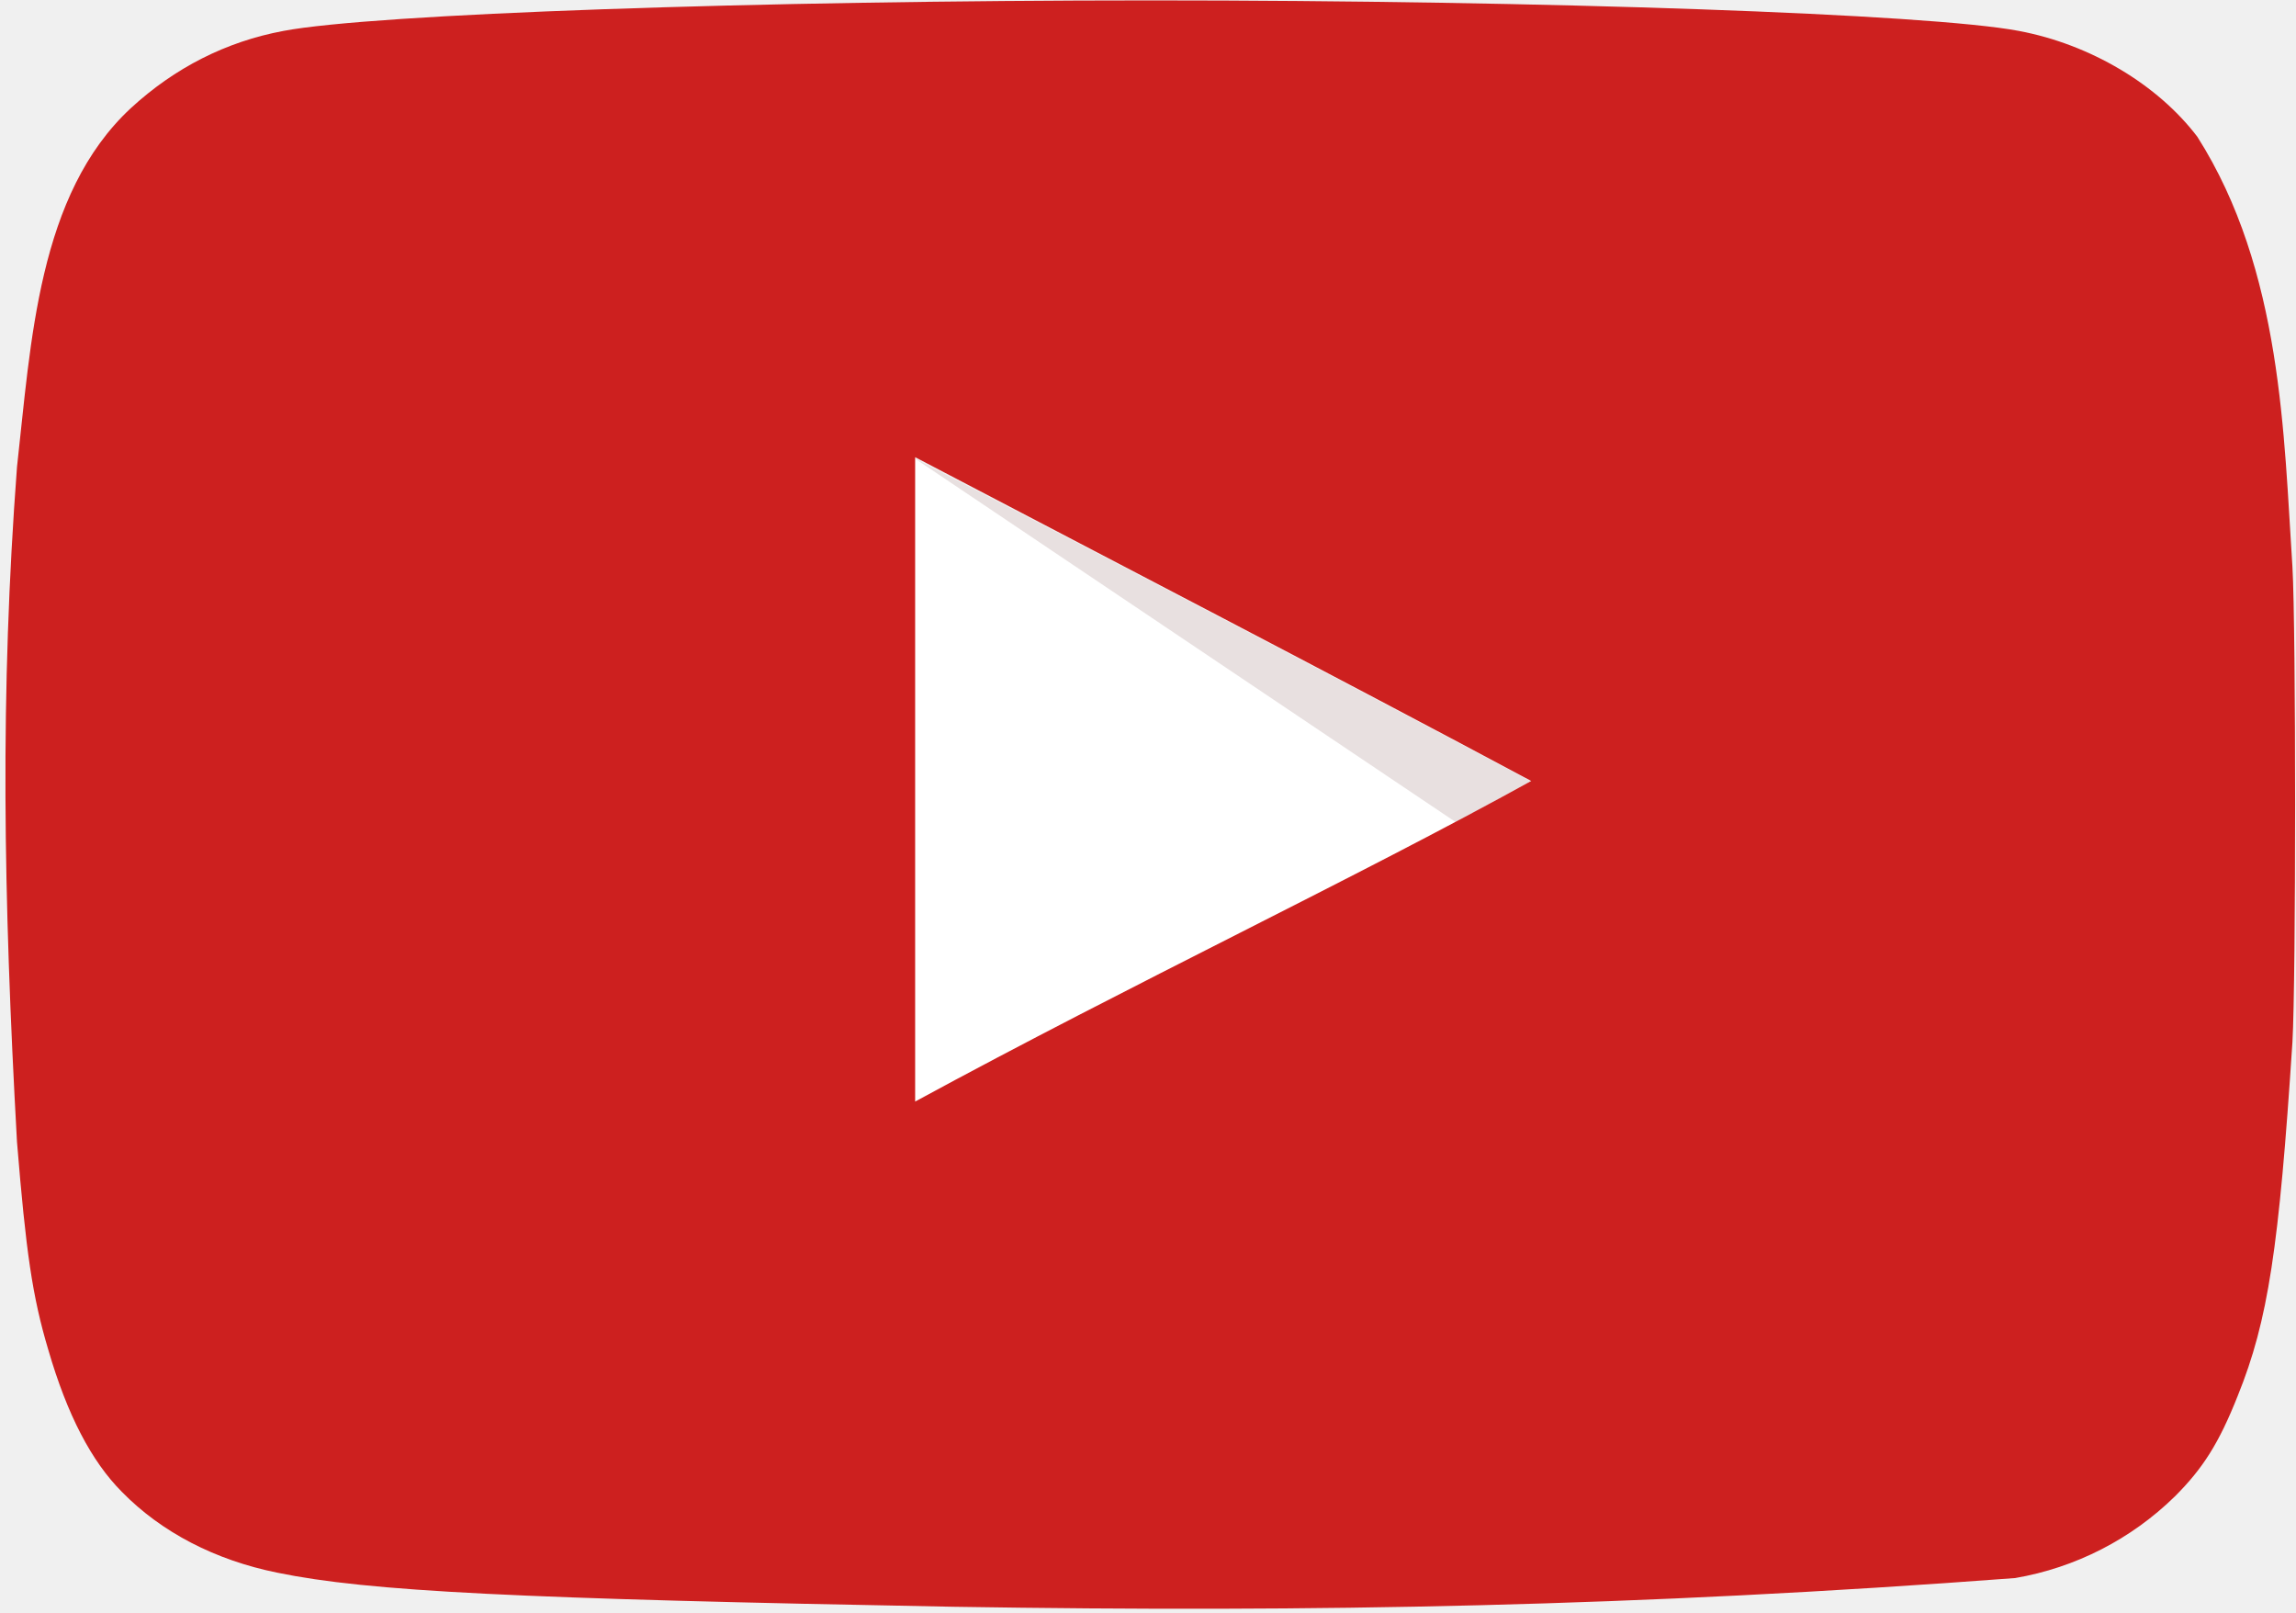
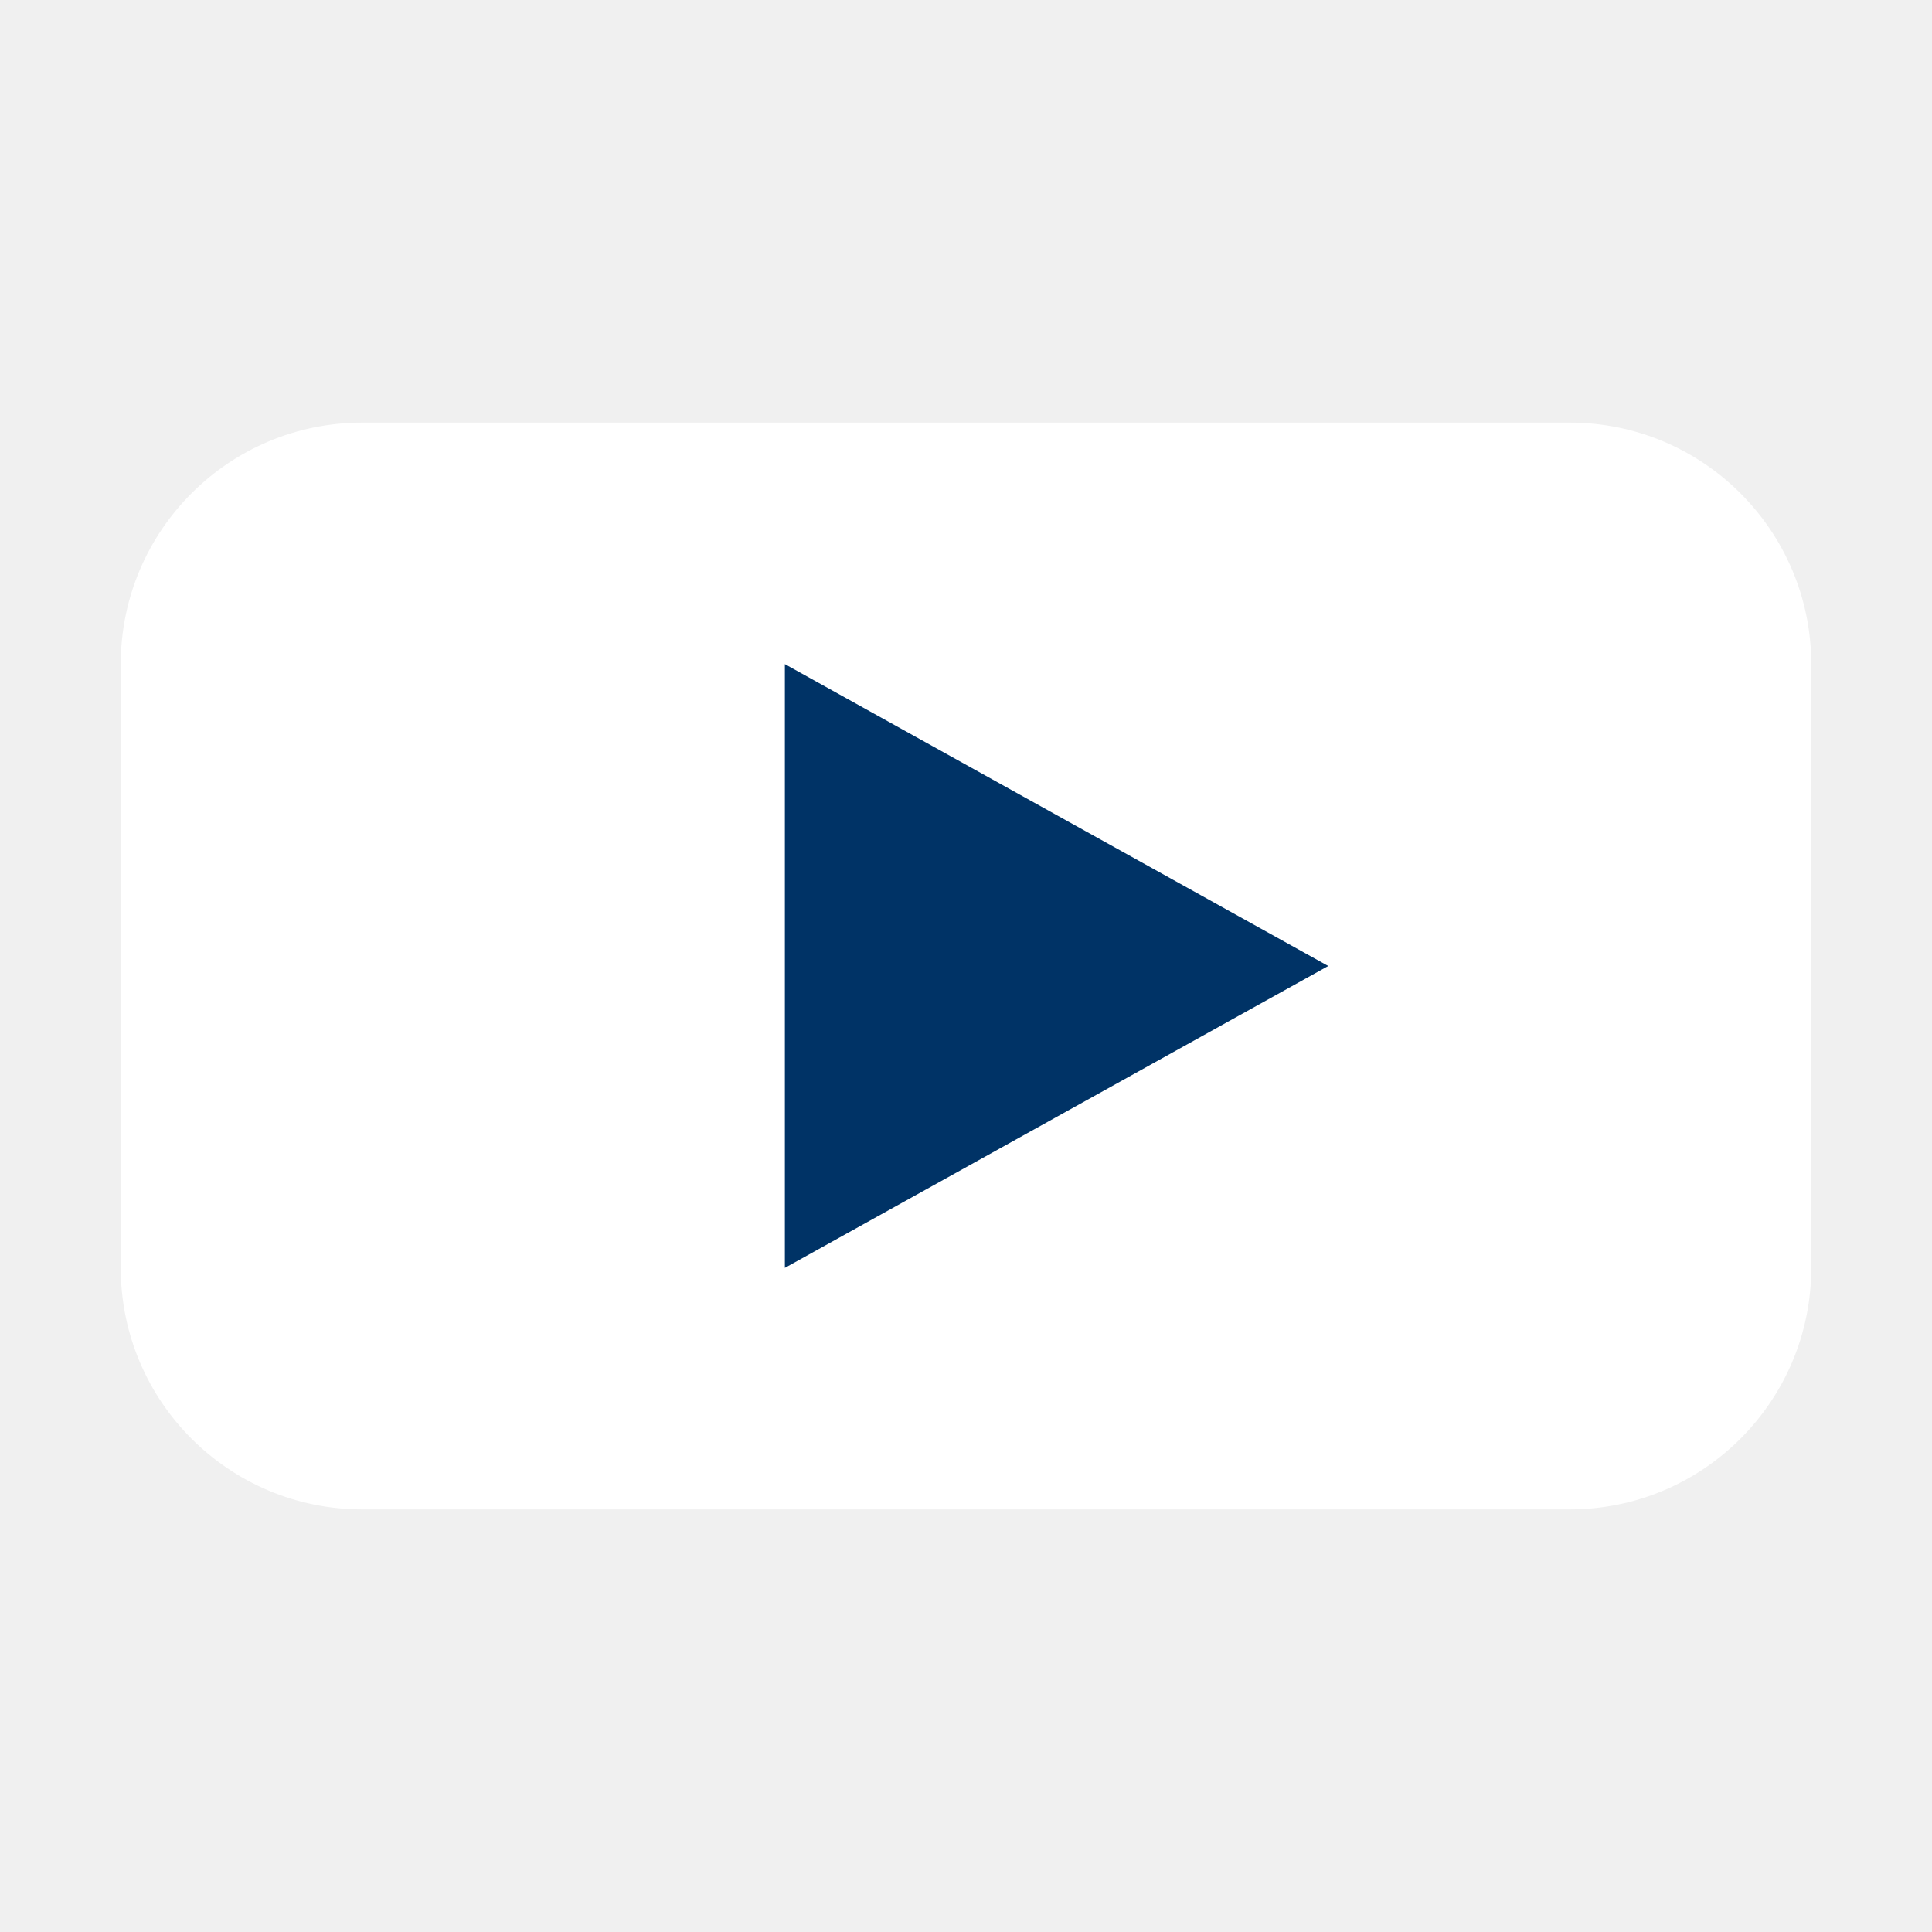
- <svg xmlns="http://www.w3.org/2000/svg" height="1756" viewBox="5.24 13.434 54.049 37.945" width="2500">
-   <path d="m41.272 31.81c-4.942-2.641-9.674-5.069-14.511-7.604v15.165c5.09-2.767 10.455-5.301 14.532-7.561z" fill="#fff" />
-   <path d="m41.272 31.81c-4.942-2.641-14.511-7.604-14.511-7.604l12.758 8.575c.001 0-2.324 1.289 1.753-.971z" fill="#e8e0e0" />
-   <path d="m27.691 51.242c-10.265-.189-13.771-.359-15.926-.803-1.458-.295-2.725-.95-3.654-1.9-.718-.719-1.289-1.816-1.732-3.338-.38-1.268-.528-2.323-.739-4.9-.323-5.816-.4-10.571 0-15.884.33-2.934.49-6.417 2.682-8.449 1.035-.951 2.239-1.563 3.591-1.816 2.112-.401 11.11-.718 20.425-.718 9.294 0 18.312.317 20.426.718 1.689.317 3.273 1.267 4.203 2.492 2 3.146 2.035 7.058 2.238 10.118.084 1.458.084 9.737 0 11.195-.316 4.836-.57 6.547-1.288 8.321-.444 1.12-.823 1.711-1.479 2.366a7.085 7.085 0 0 1 -3.76 1.922c-8.883.668-16.426.813-24.987.676zm13.603-19.432c-4.942-2.641-9.674-5.09-14.511-7.625v15.166c5.09-2.767 10.456-5.302 14.532-7.562z" fill="#cd201f" />
+ <svg xmlns="http://www.w3.org/2000/svg" viewBox="0 0 32 32" width="32" height="32">
+   <rect x="2" y="7" width="28" height="18" rx="4" fill="#fff" />
+   <polygon points="13,11 22,16 13,21" fill="#003366" />
</svg>
